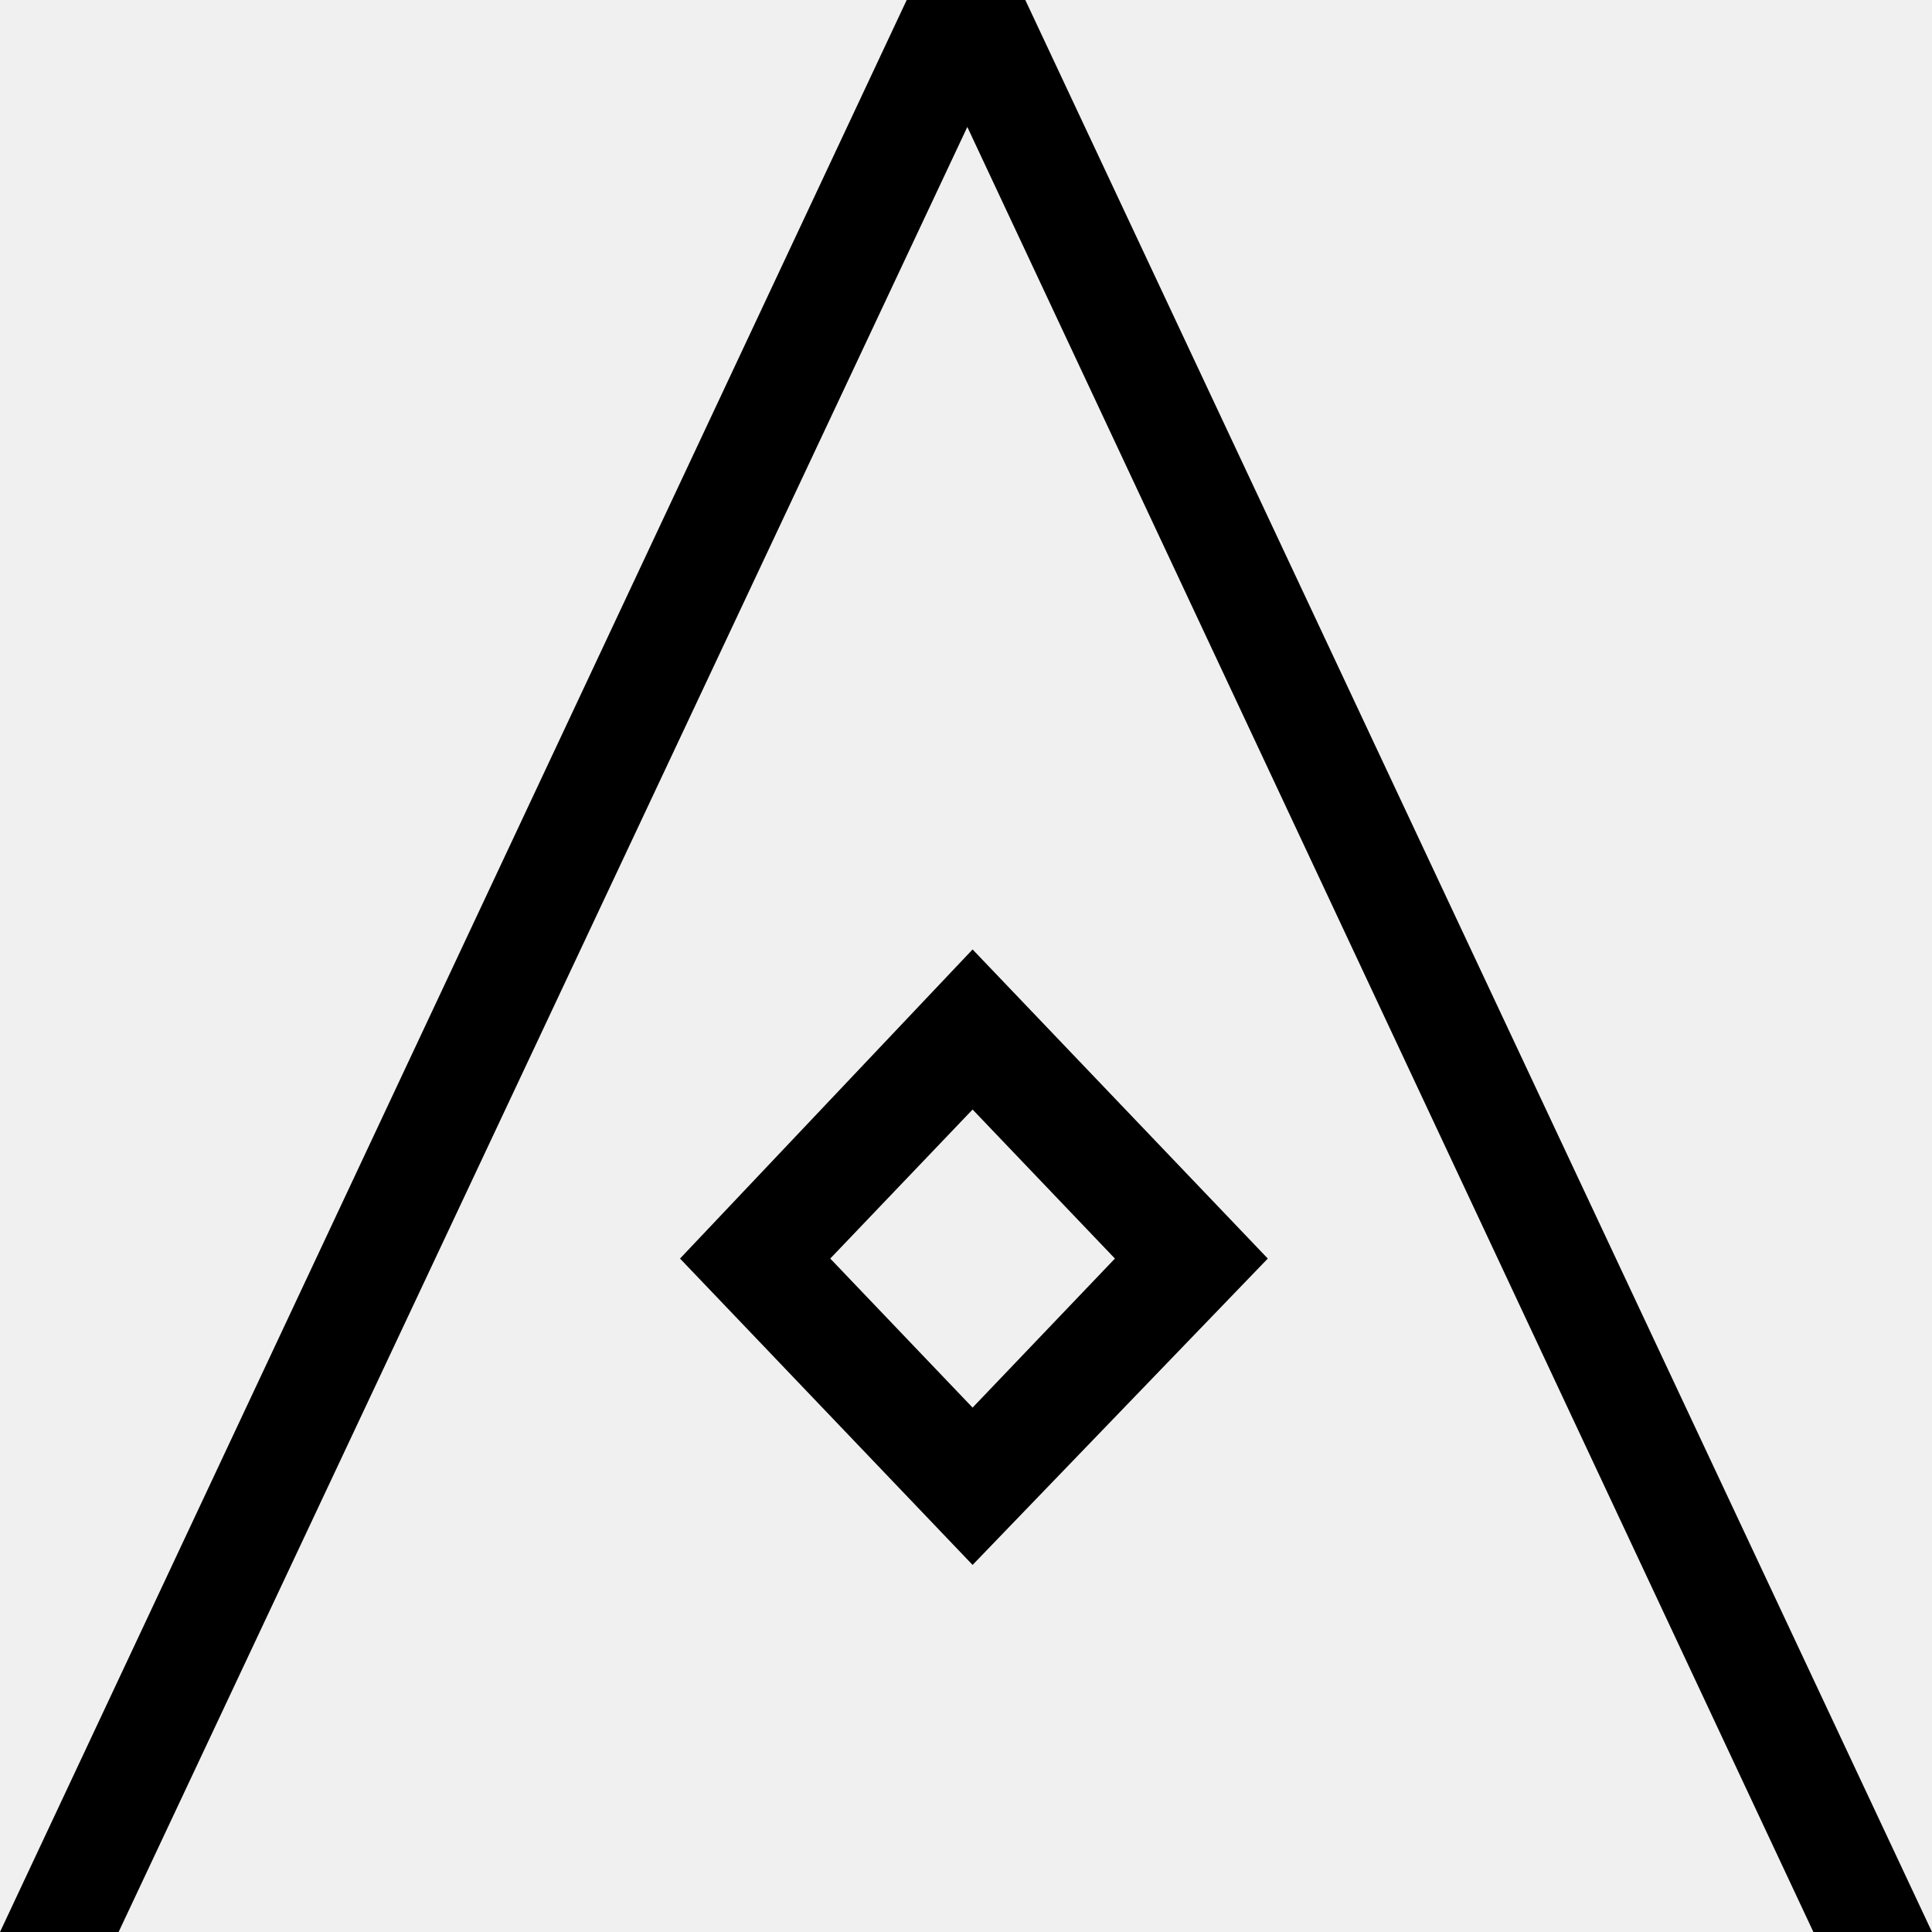
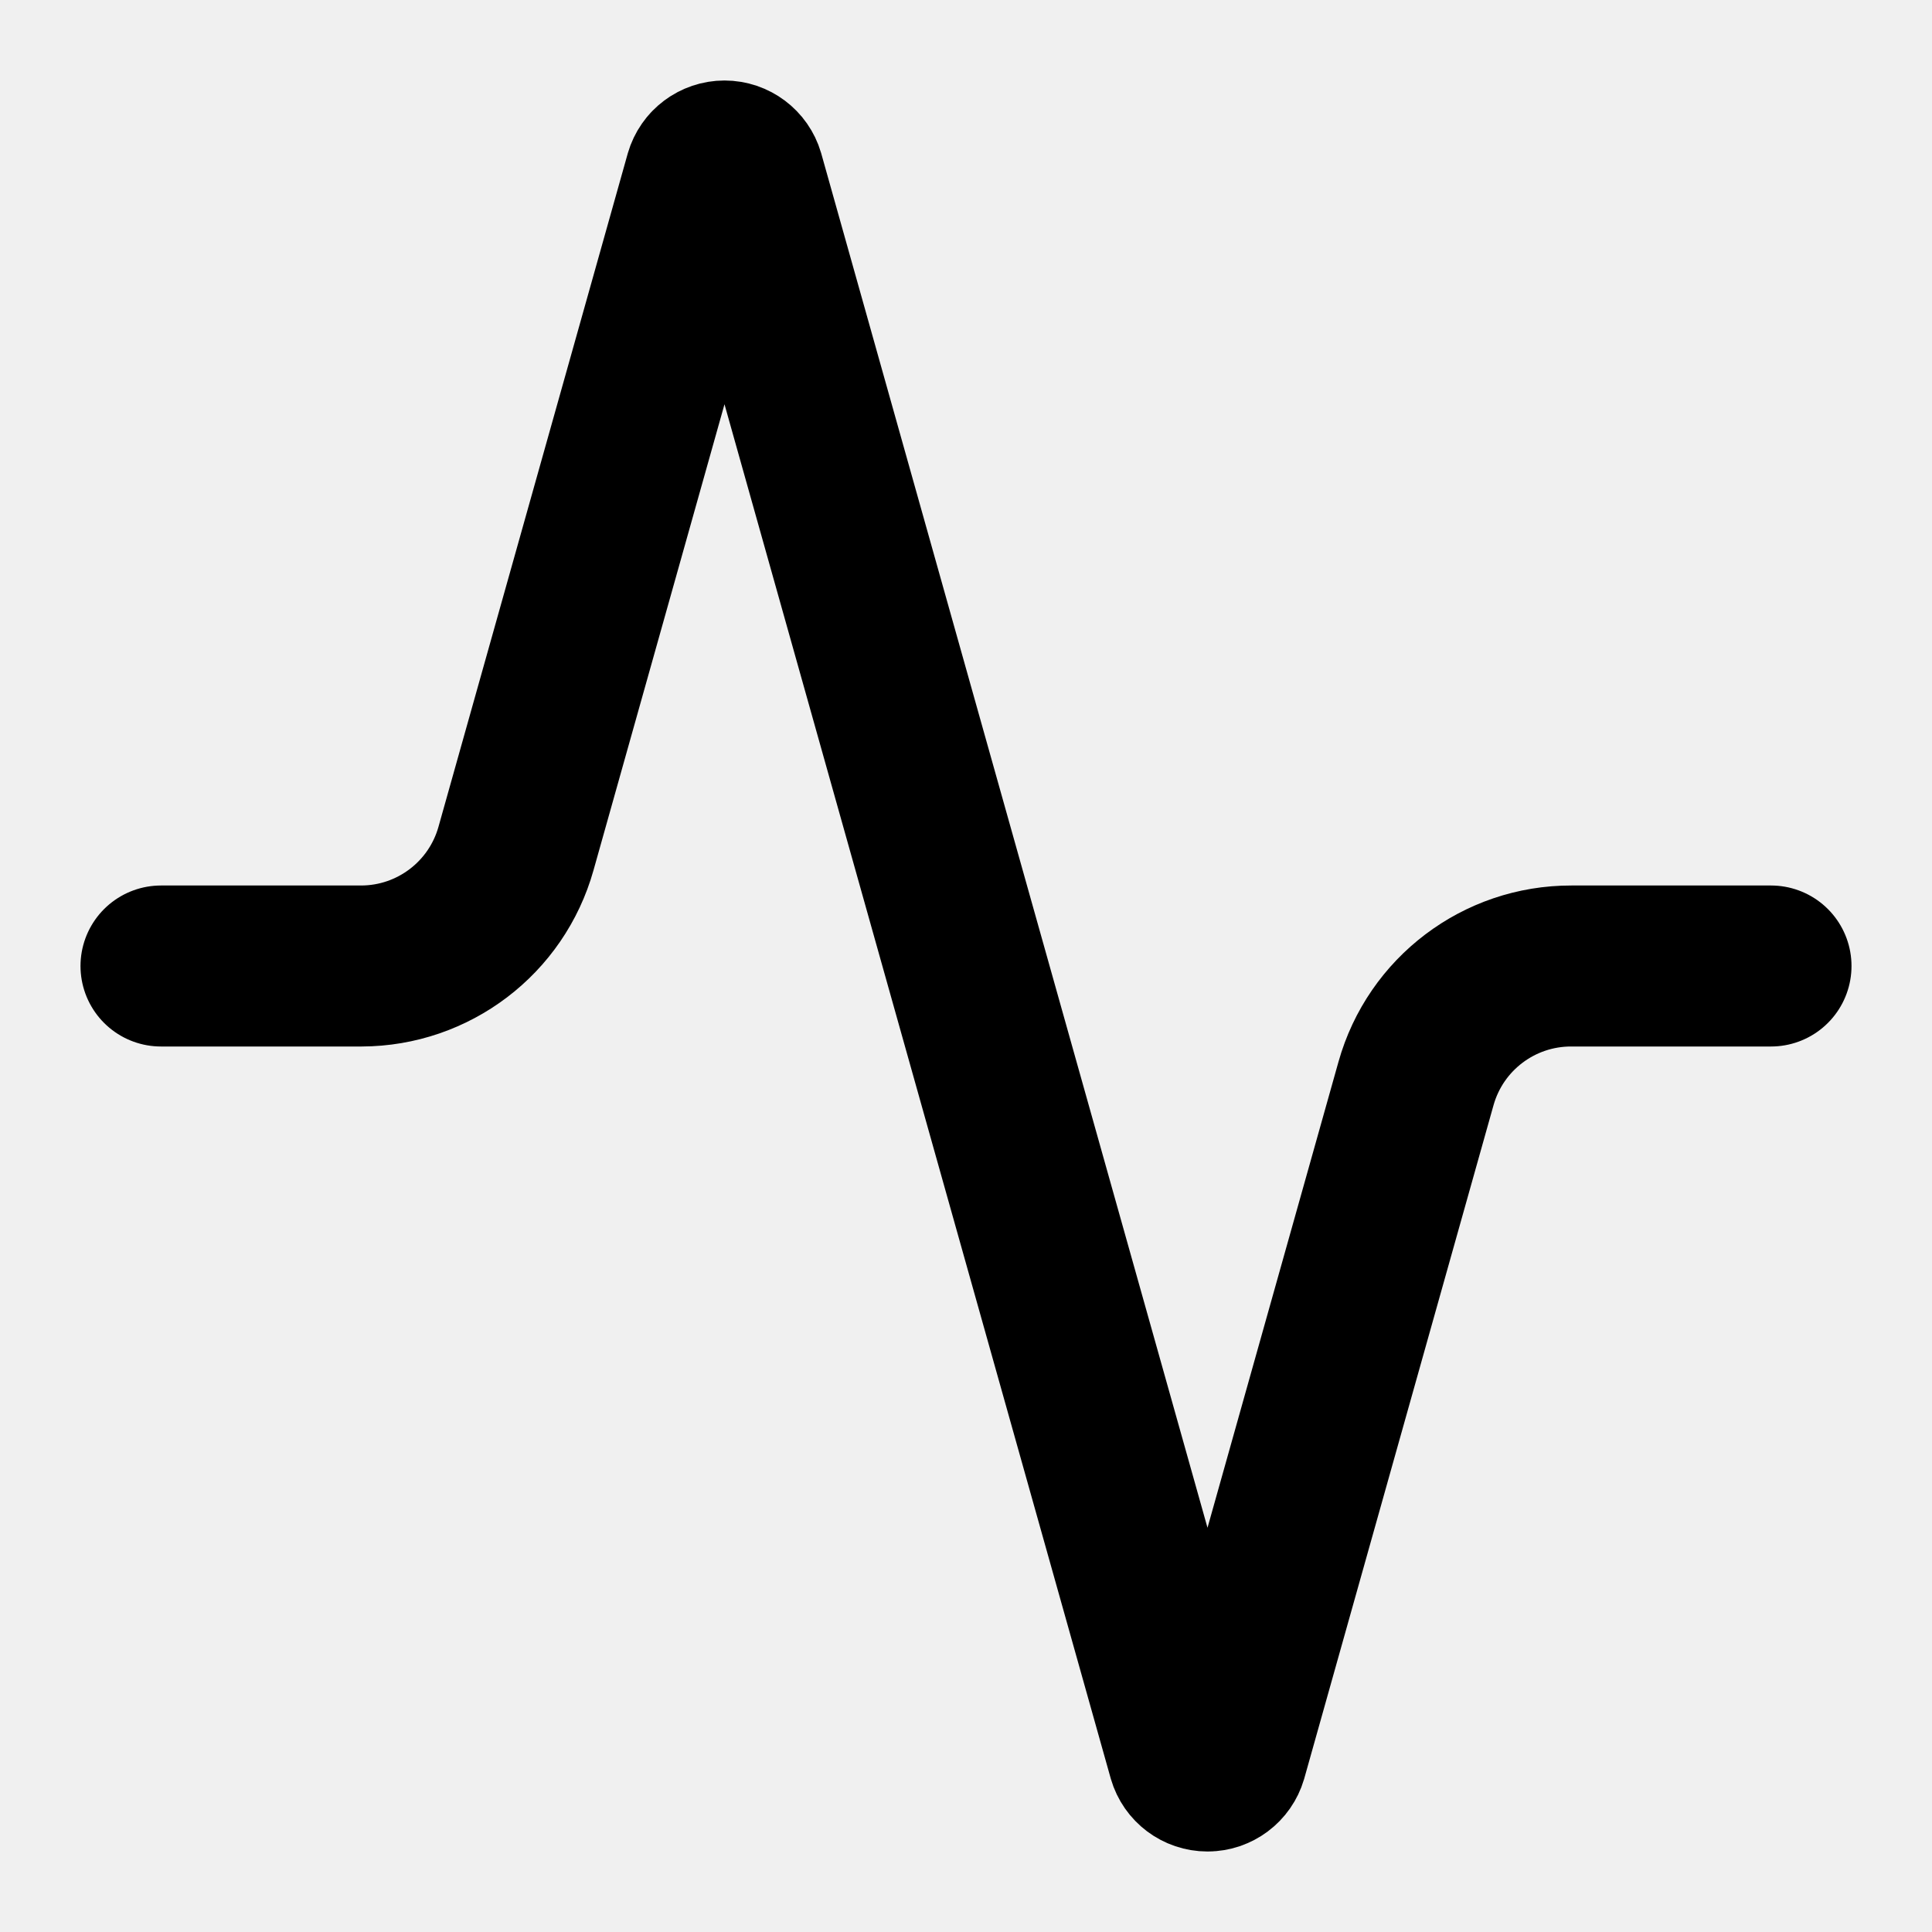
- <svg xmlns="http://www.w3.org/2000/svg" width="1920" height="1920" viewBox="0 0 1920 1920" fill="none">
-   <g clip-path="url(#clip0_218_2)">
-     <g clip-path="url(#clip1_218_2)">
-       <path d="M961.31 126.171L1802.13 1920H1920L1018.94 0H901.064L0 1920H117.872L961.31 126.171ZM966.548 1555.2L1259.92 1250.74L1113.23 1097.14L966.548 943.543L675.798 1250.74L966.548 1555.2ZM966.548 1398.86L825.102 1250.74L966.548 1102.63L1107.99 1250.74L966.548 1398.86Z" fill="black" />
-     </g>
-   </g>
-   <defs>
-     <clipPath id="clip0_218_2">
-       <rect width="1920" height="1920" fill="white" />
-     </clipPath>
-     <clipPath id="clip1_218_2">
-       <rect width="1920" height="1920" fill="white" />
-     </clipPath>
-   </defs>
+ <svg xmlns="http://www.w3.org/2000/svg" width="24" height="24" viewBox="0 0 24 24" fill="none" stroke="currentColor" stroke-width="2" stroke-linecap="round" stroke-linejoin="round" class="lucide lucide-activity-icon lucide-activity">
+   <path d="M22 12h-2.48a2 2 0 0 0-1.93 1.46l-2.35 8.36a.25.25 0 0 1-.48 0L9.24 2.18a.25.25 0 0 0-.48 0l-2.35 8.36A2 2 0 0 1 4.49 12H2" />
</svg>
